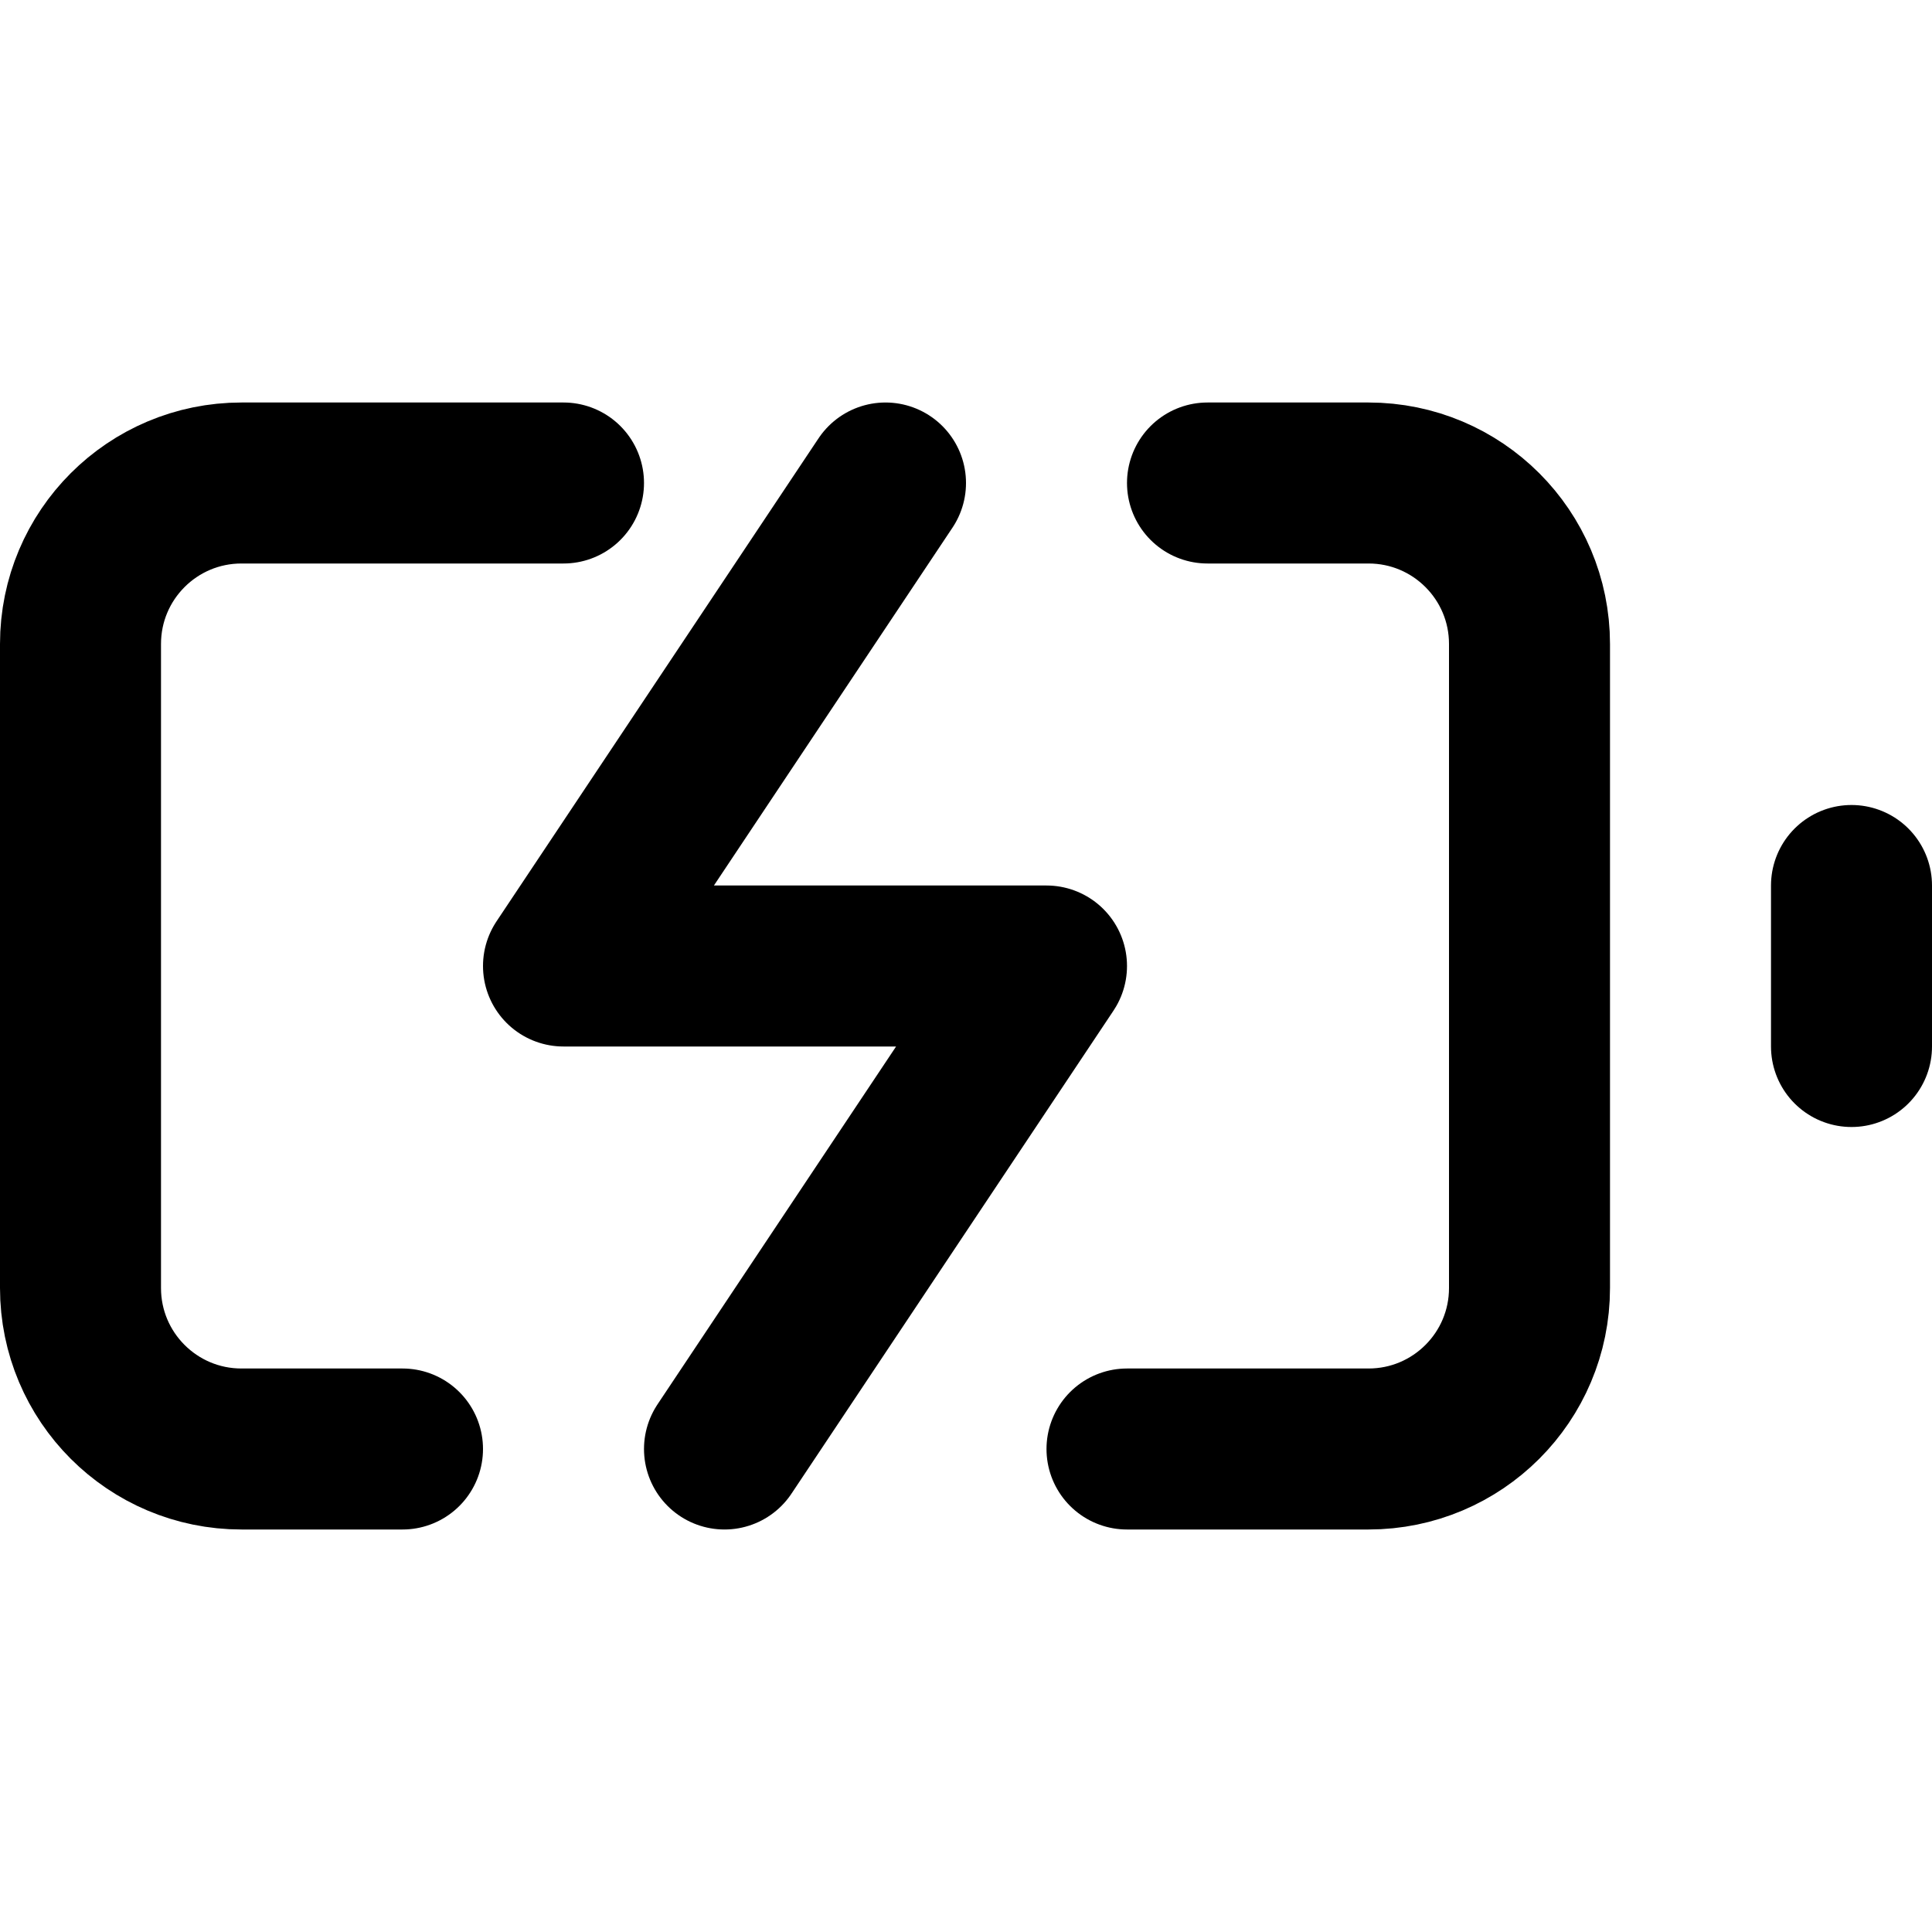
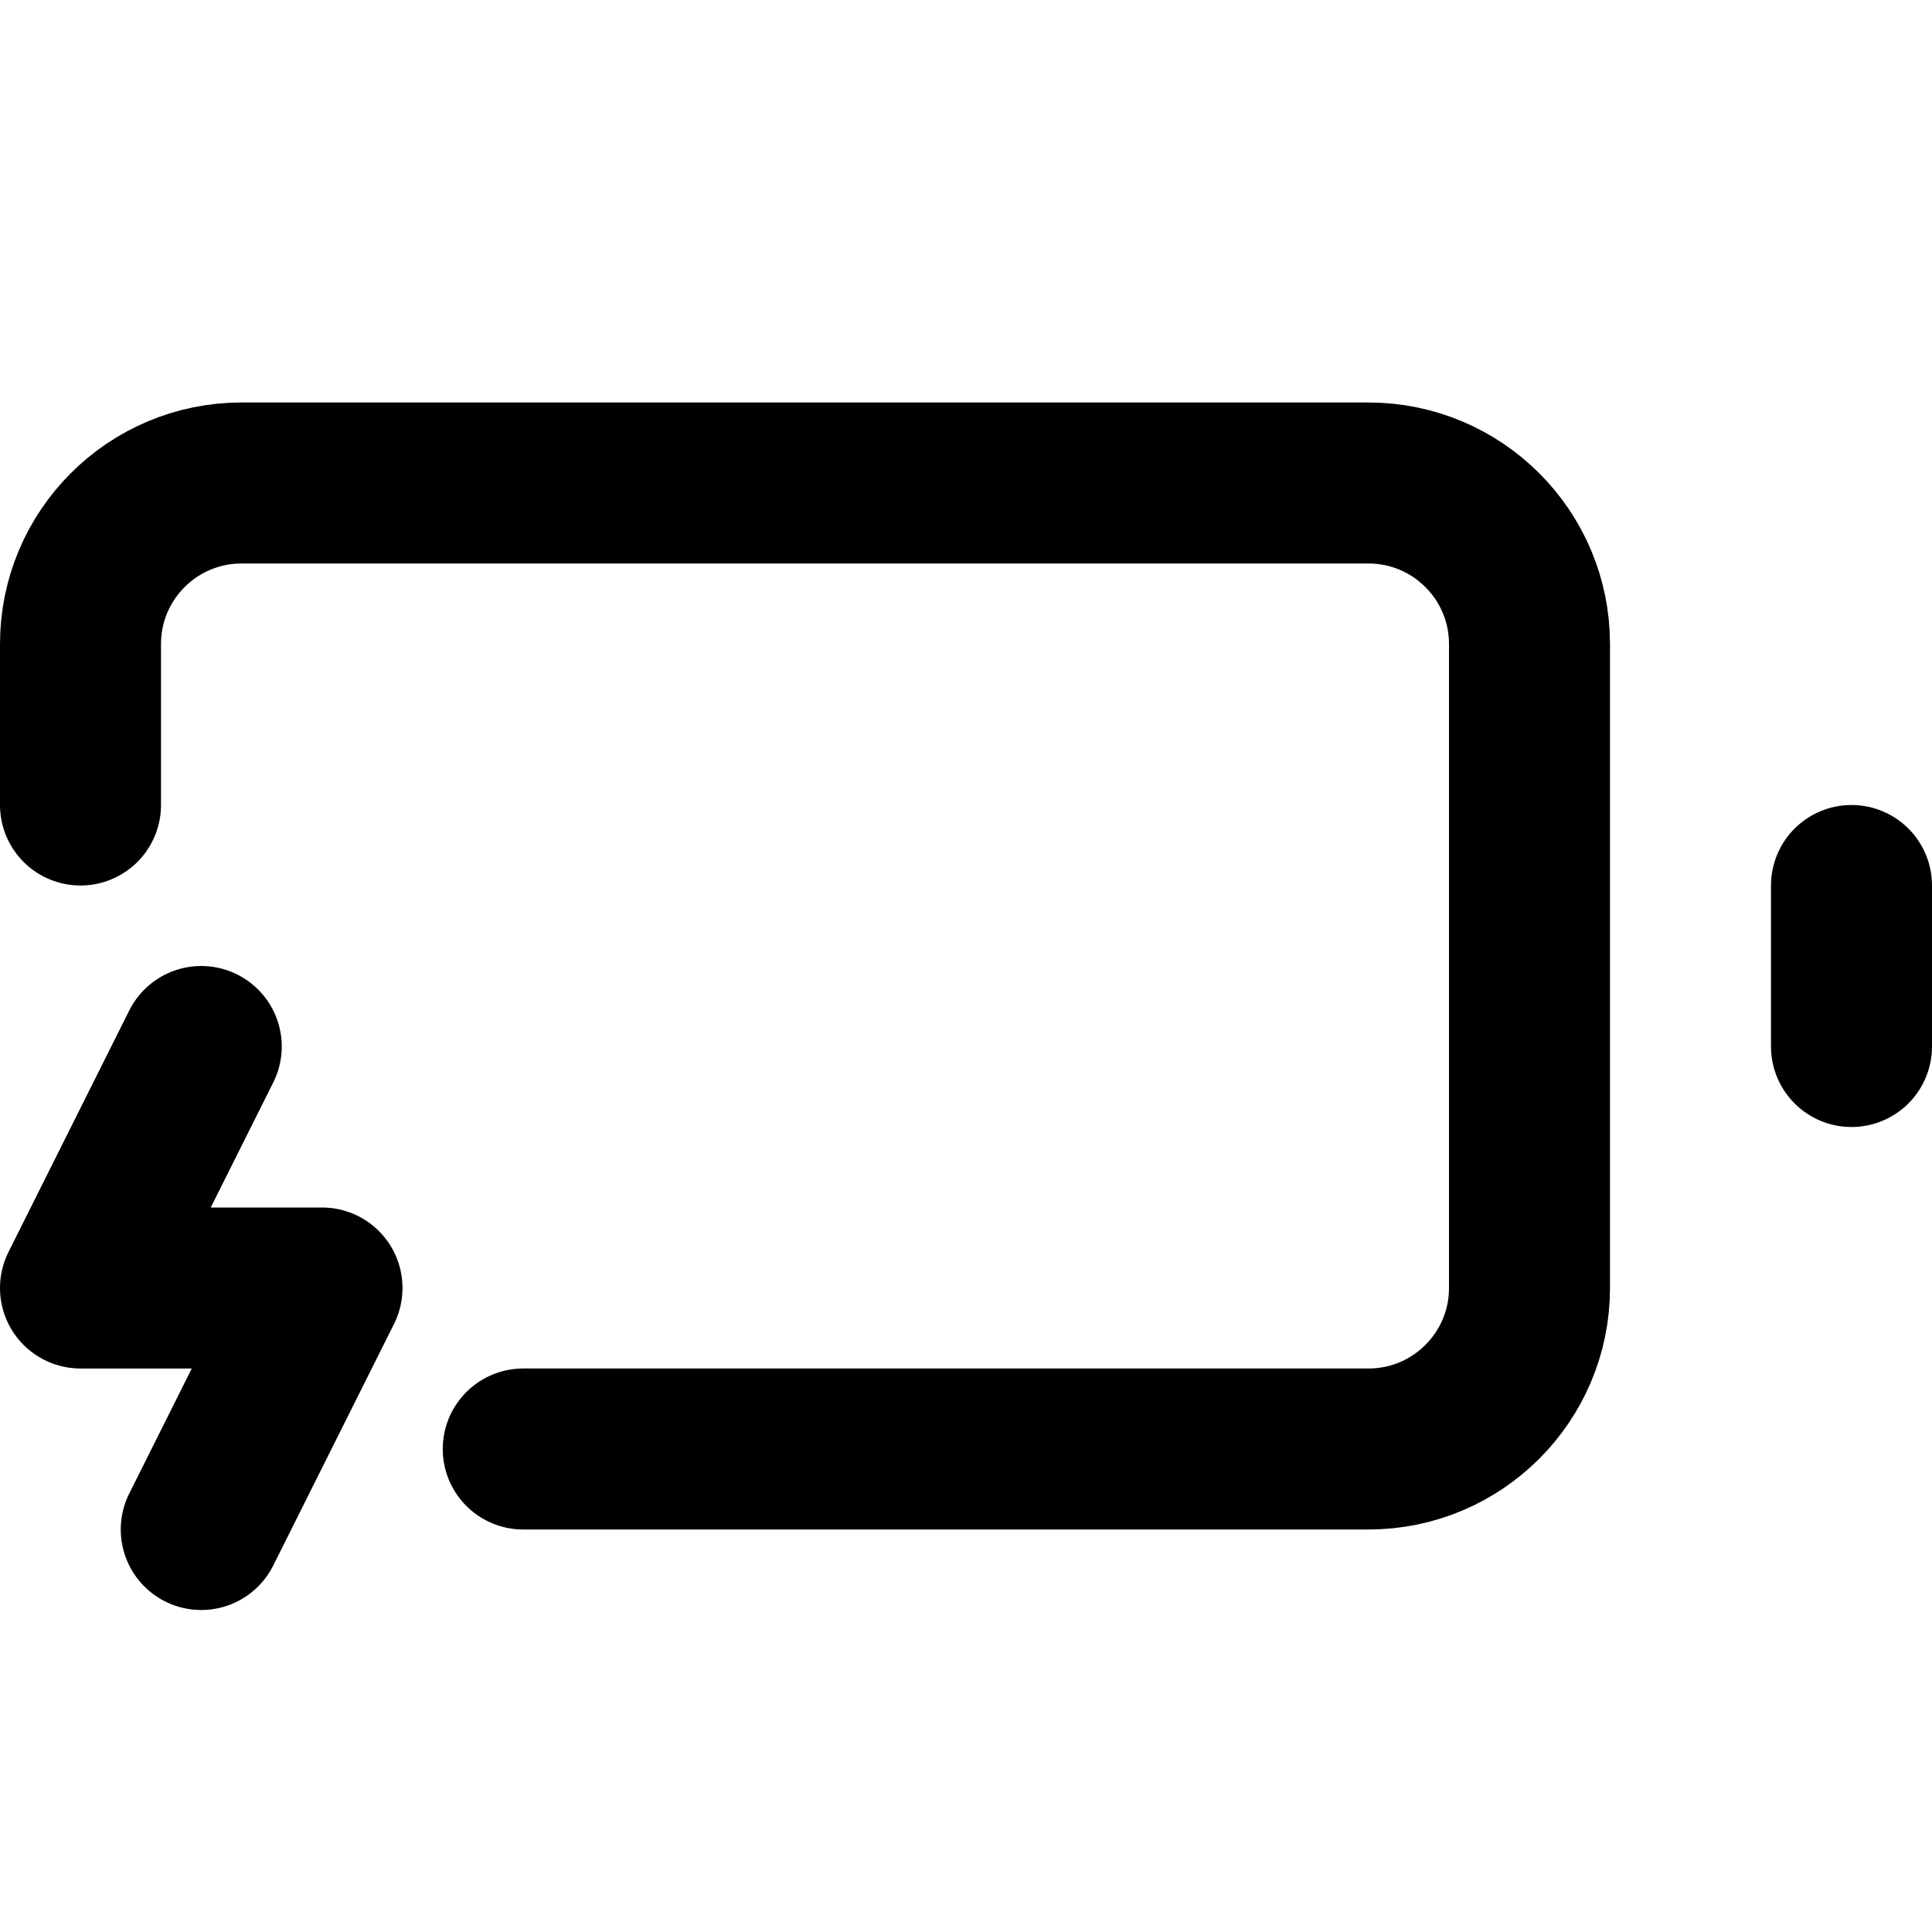
<svg xmlns="http://www.w3.org/2000/svg" width="24" height="24" viewBox="0 0 24 24" fill="none">
-   <path d="M5 18H3C1.895 18 1 17.105 1 16V8C1 6.895 1.895 6 3 6H7M15 6H17C18.105 6 19 6.895 19 8V16C19 17.105 18.105 18 17 18H14" stroke="black" stroke-width="2" stroke-linecap="round" stroke-linejoin="round" />
  <path d="M23 13V11" stroke="black" stroke-width="2" stroke-linecap="round" stroke-linejoin="round" />
-   <path d="M11 6L7 12H13L9 18" stroke="black" stroke-width="2" stroke-linecap="round" stroke-linejoin="round" />
+   <path d="M1 10V8C1 6.896 1.896 6 3 6H17C18.104 6 19 6.896 19 8V16C19 17.104 18.104 18 17 18H6.5" stroke="black" stroke-width="2" stroke-linecap="round" stroke-linejoin="round" />
+   <path d="M2.5 13L1 16H4L2.5 19" stroke="black" stroke-width="2" stroke-linecap="round" stroke-linejoin="round" />
</svg>
